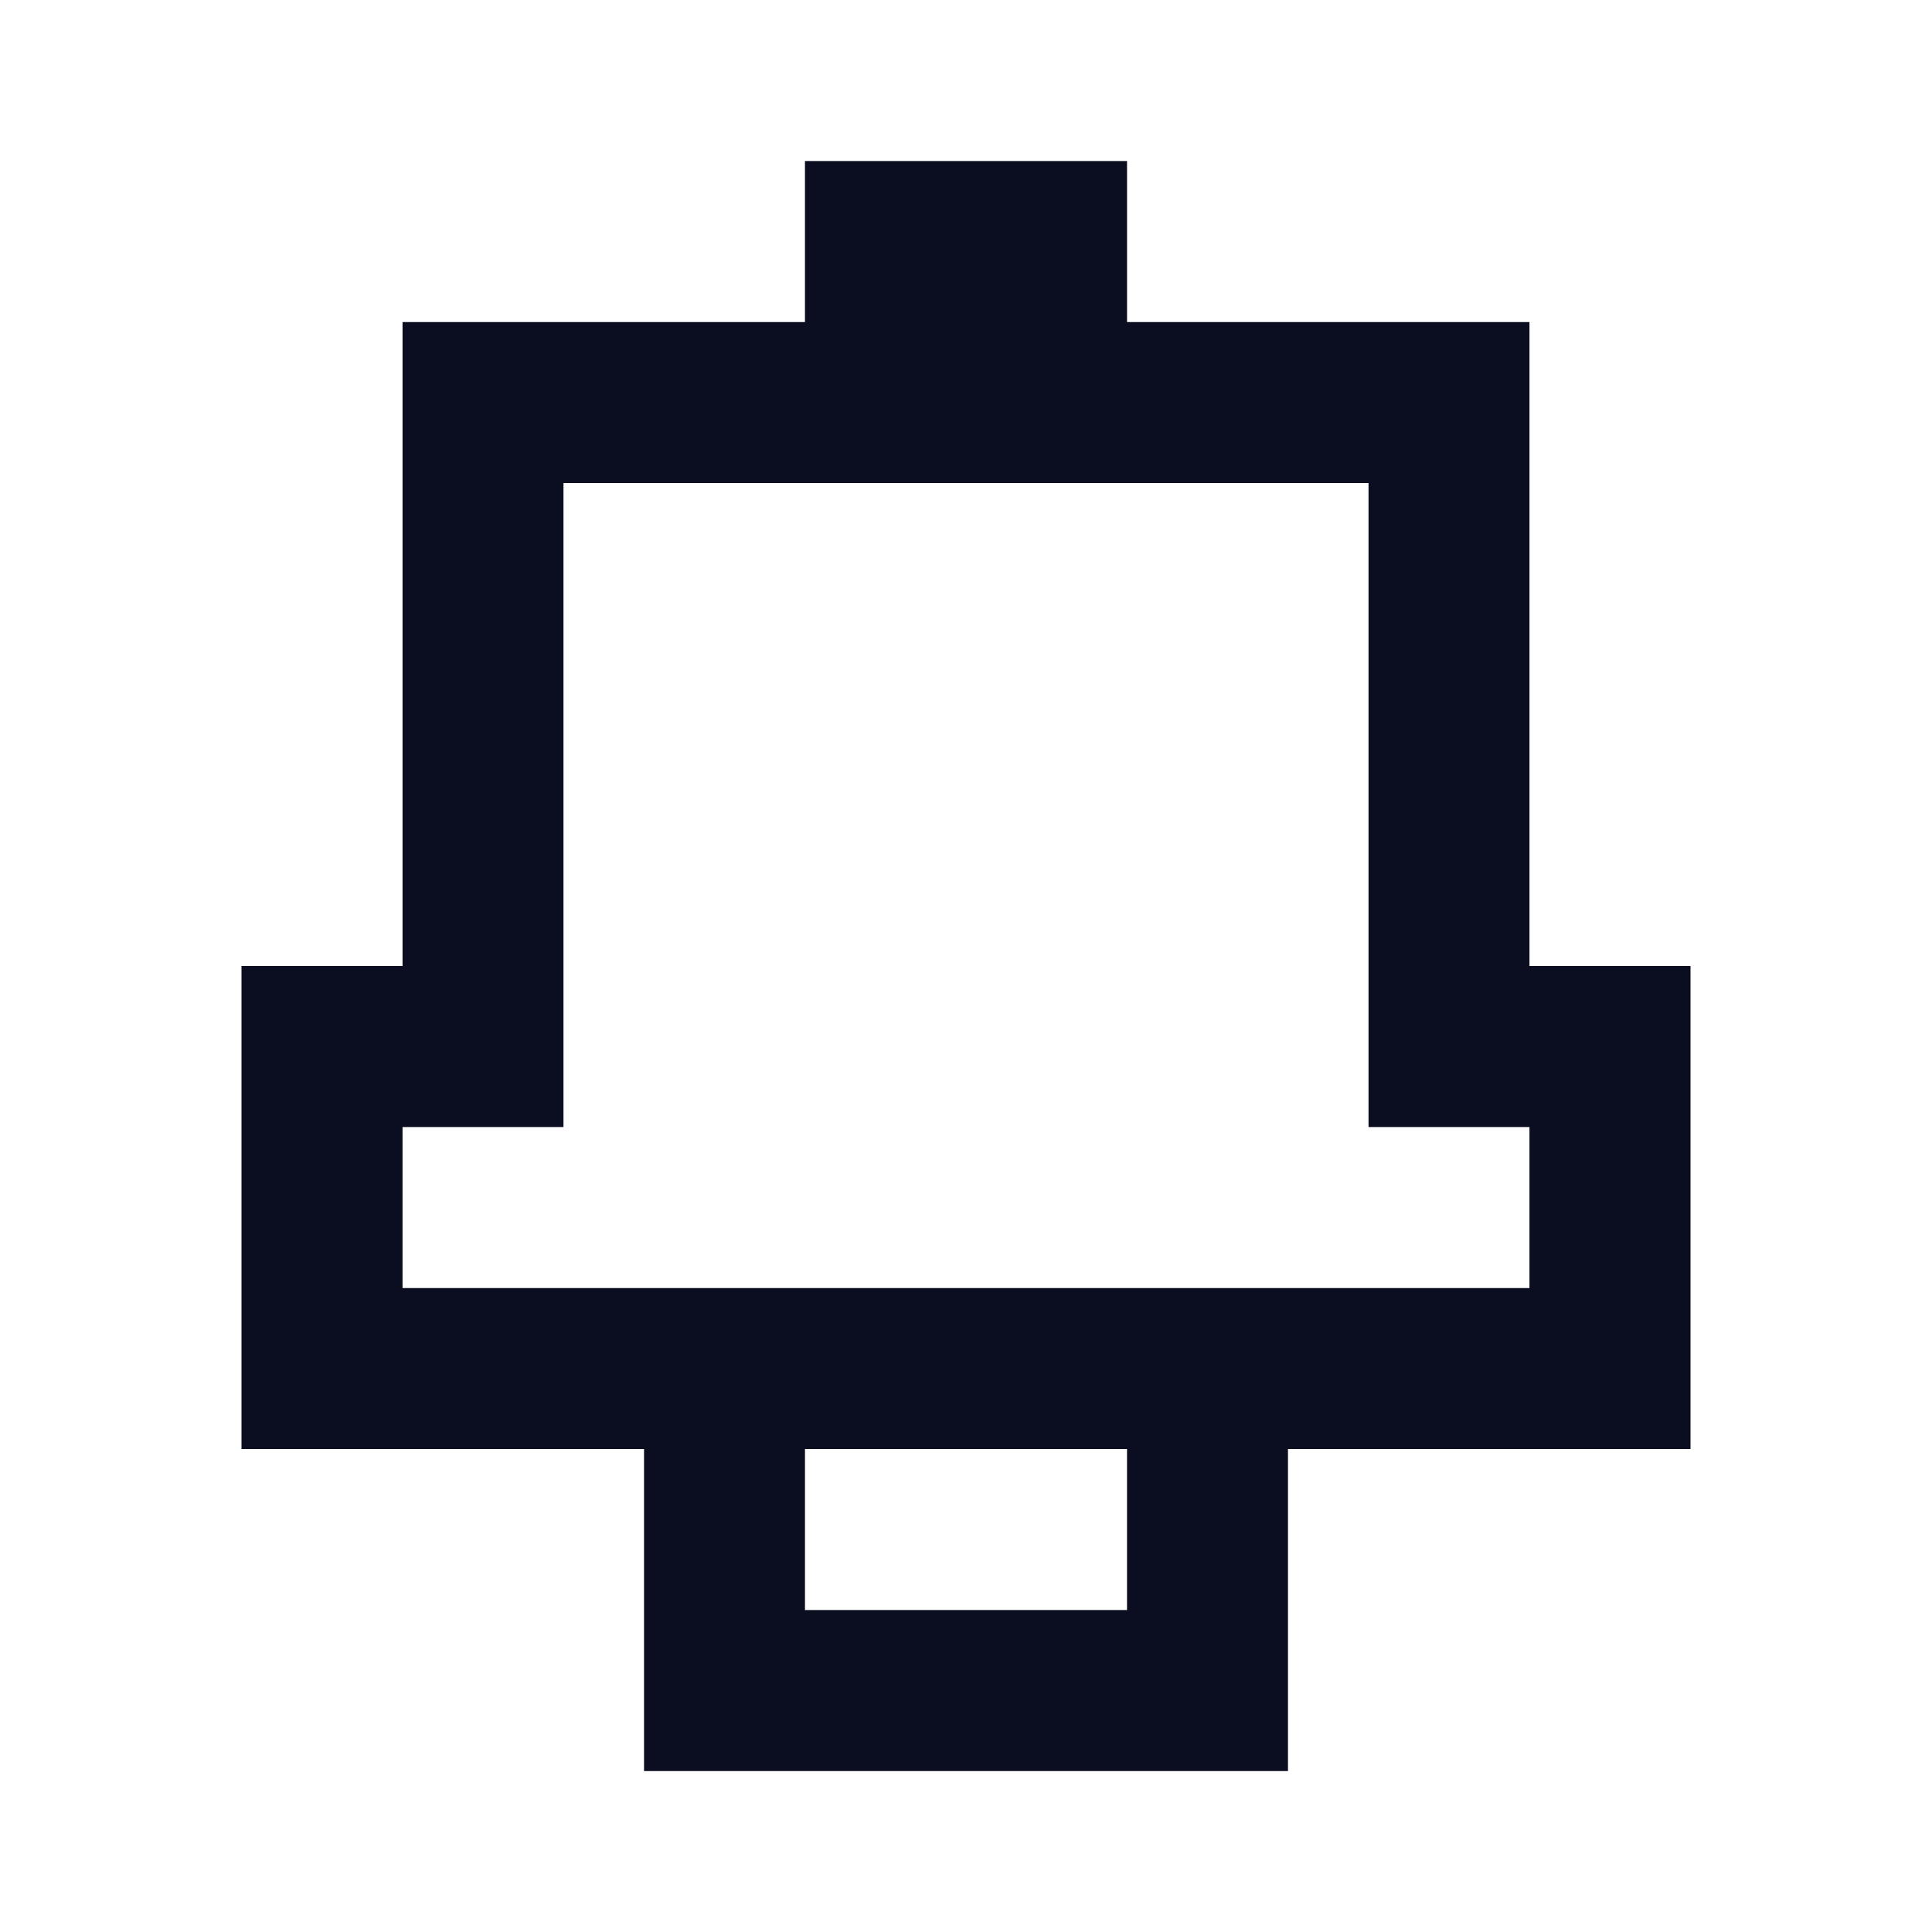
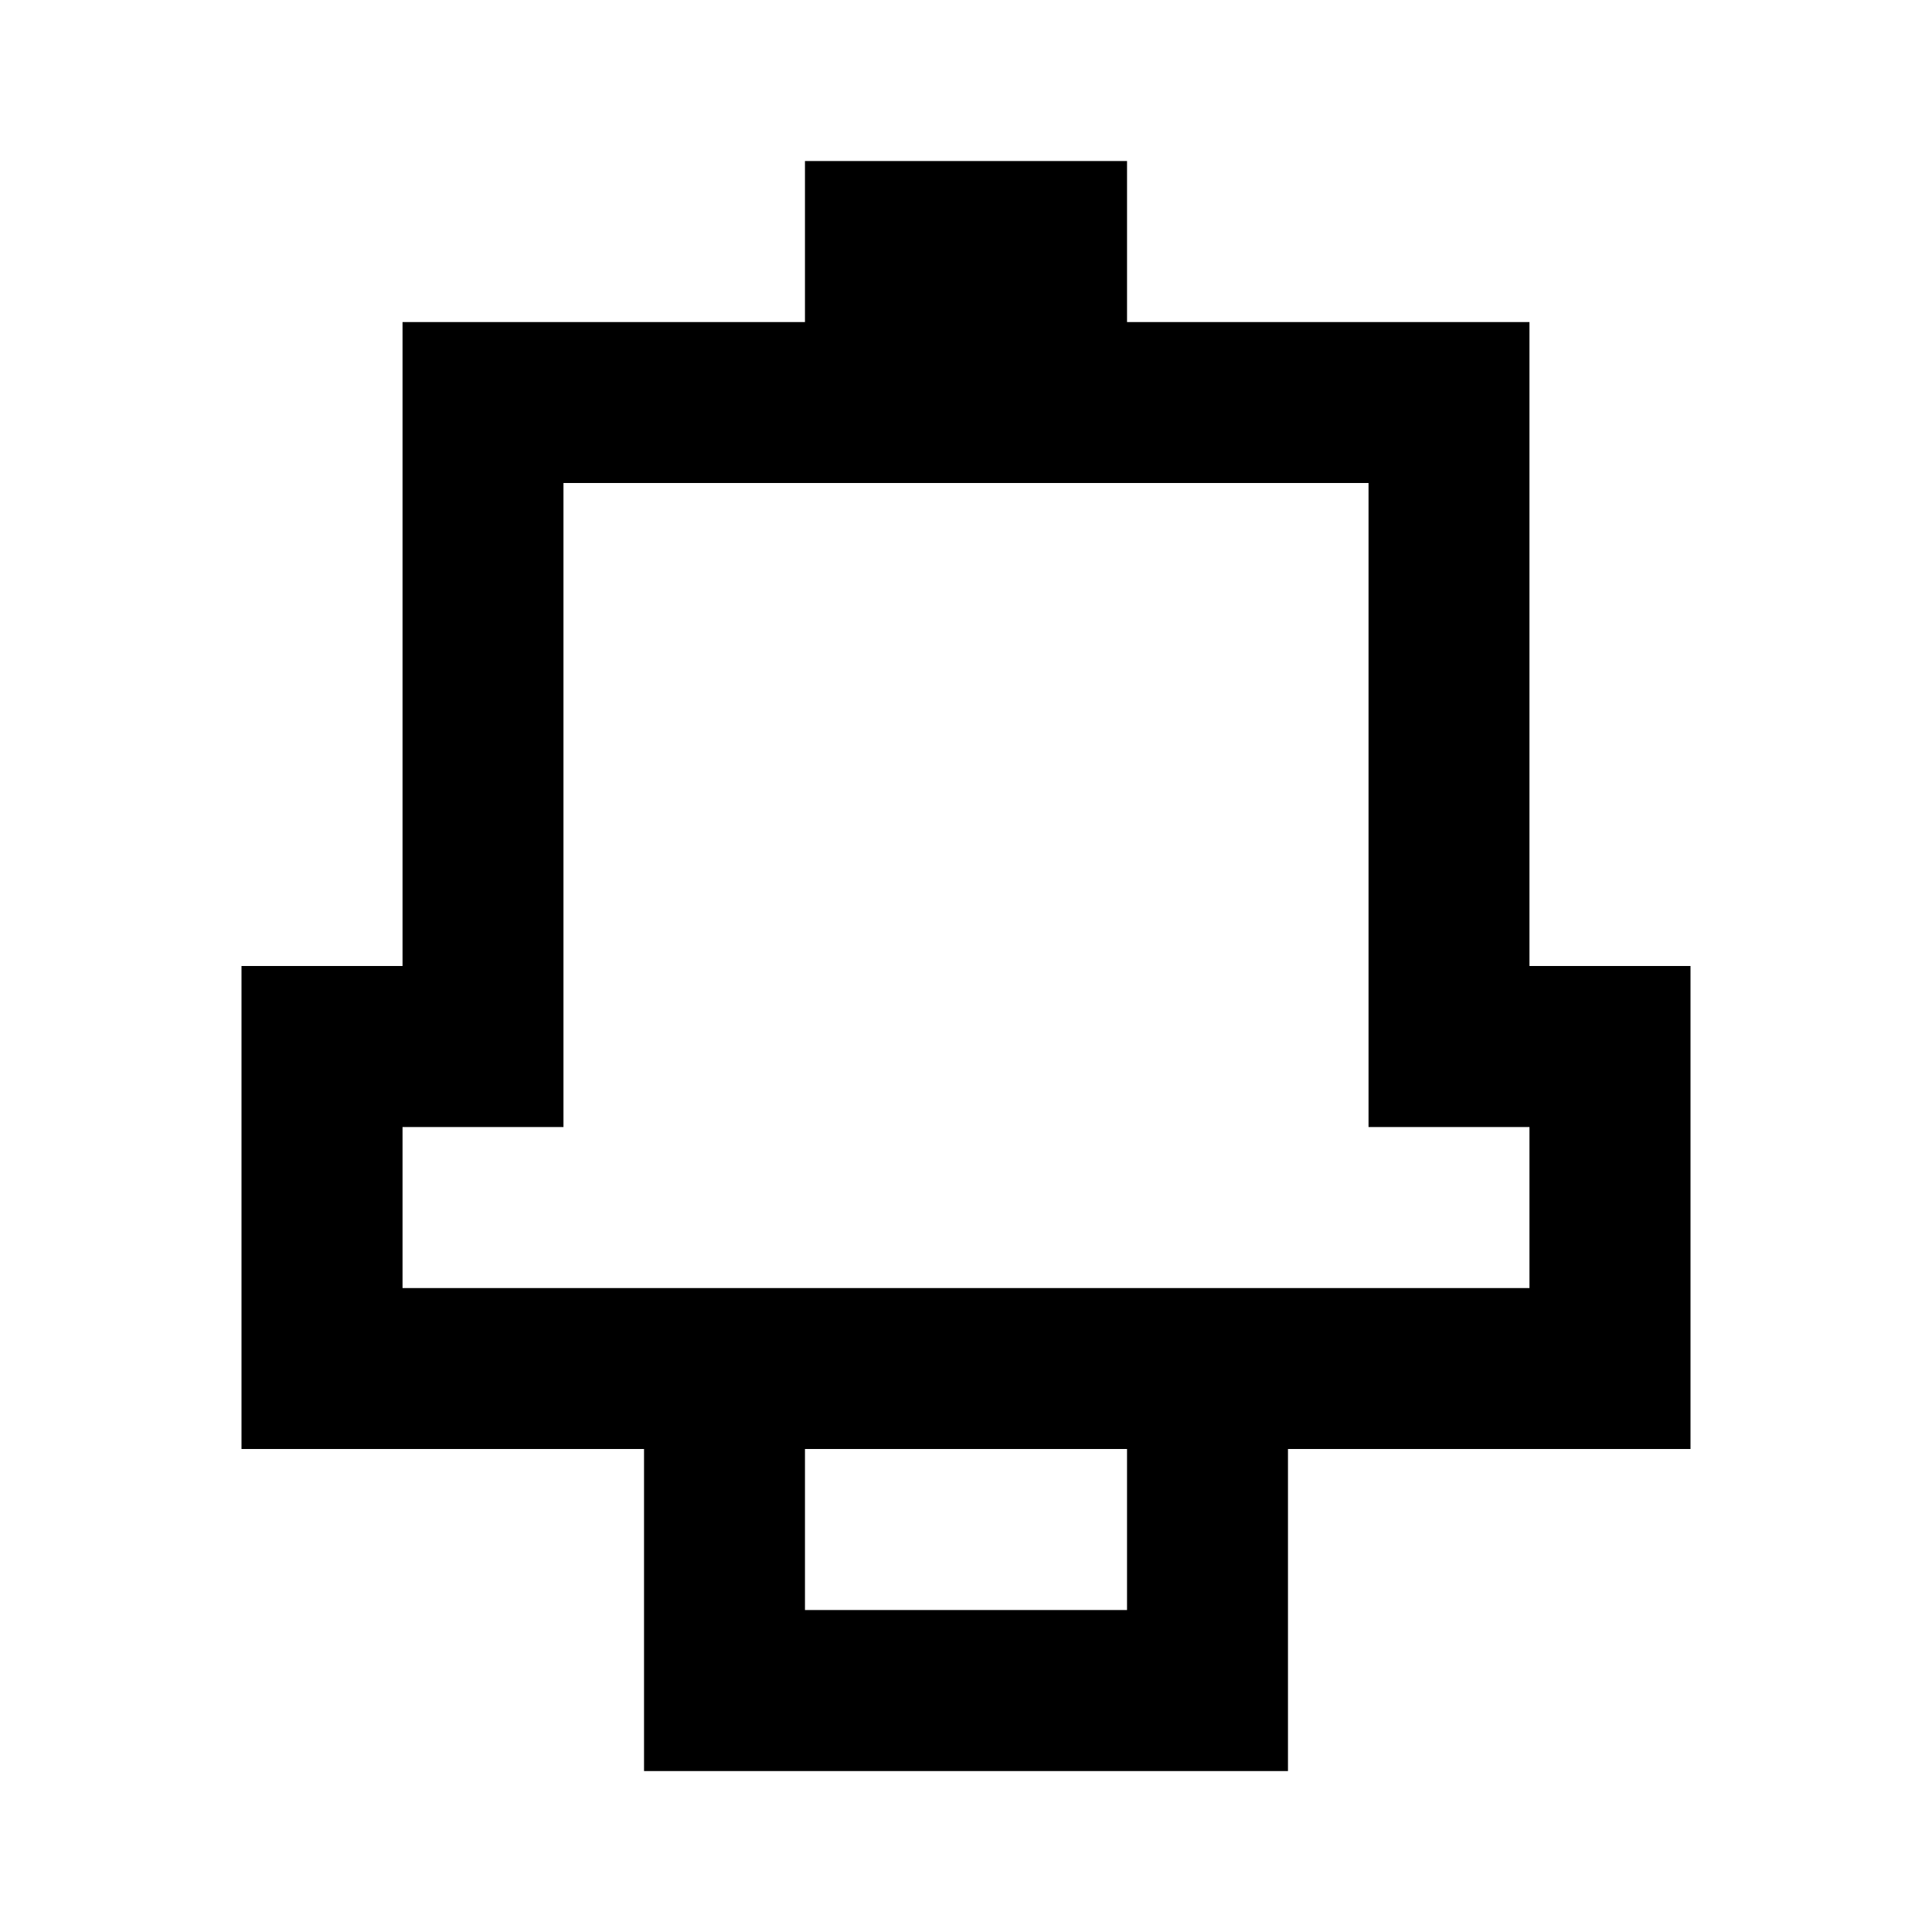
<svg xmlns="http://www.w3.org/2000/svg" width="20" height="20" viewBox="0 0 20 20" fill="none">
-   <path fill-rule="evenodd" clip-rule="evenodd" d="M11.667 3.334V1.667H8.333V3.334H4.167V5L4.167 10H2.5V13.334V15H6.667V18.334H8.333L11.667 18.334L13.333 18.334V15H17.5V13.334L17.5 10H15.833L15.833 5V3.334H11.667ZM14.167 5H5.833V11.667H4.167L4.167 13.334H15.833L15.833 11.667H14.167V5ZM11.667 15H8.333V16.667H11.667V15Z" fill="#0A0E20" />
+   <path fill-rule="evenodd" clip-rule="evenodd" d="M11.667 3.334V1.667H8.333V3.334H4.167V5L4.167 10H2.5V13.334V15H6.667V18.334H8.333L11.667 18.334L13.333 18.334V15H17.5V13.334L17.5 10H15.833L15.833 5V3.334H11.667ZM14.167 5H5.833V11.667H4.167L4.167 13.334H15.833L15.833 11.667H14.167V5ZM11.667 15H8.333V16.667H11.667V15Z" fill="currentColor" />
</svg>
